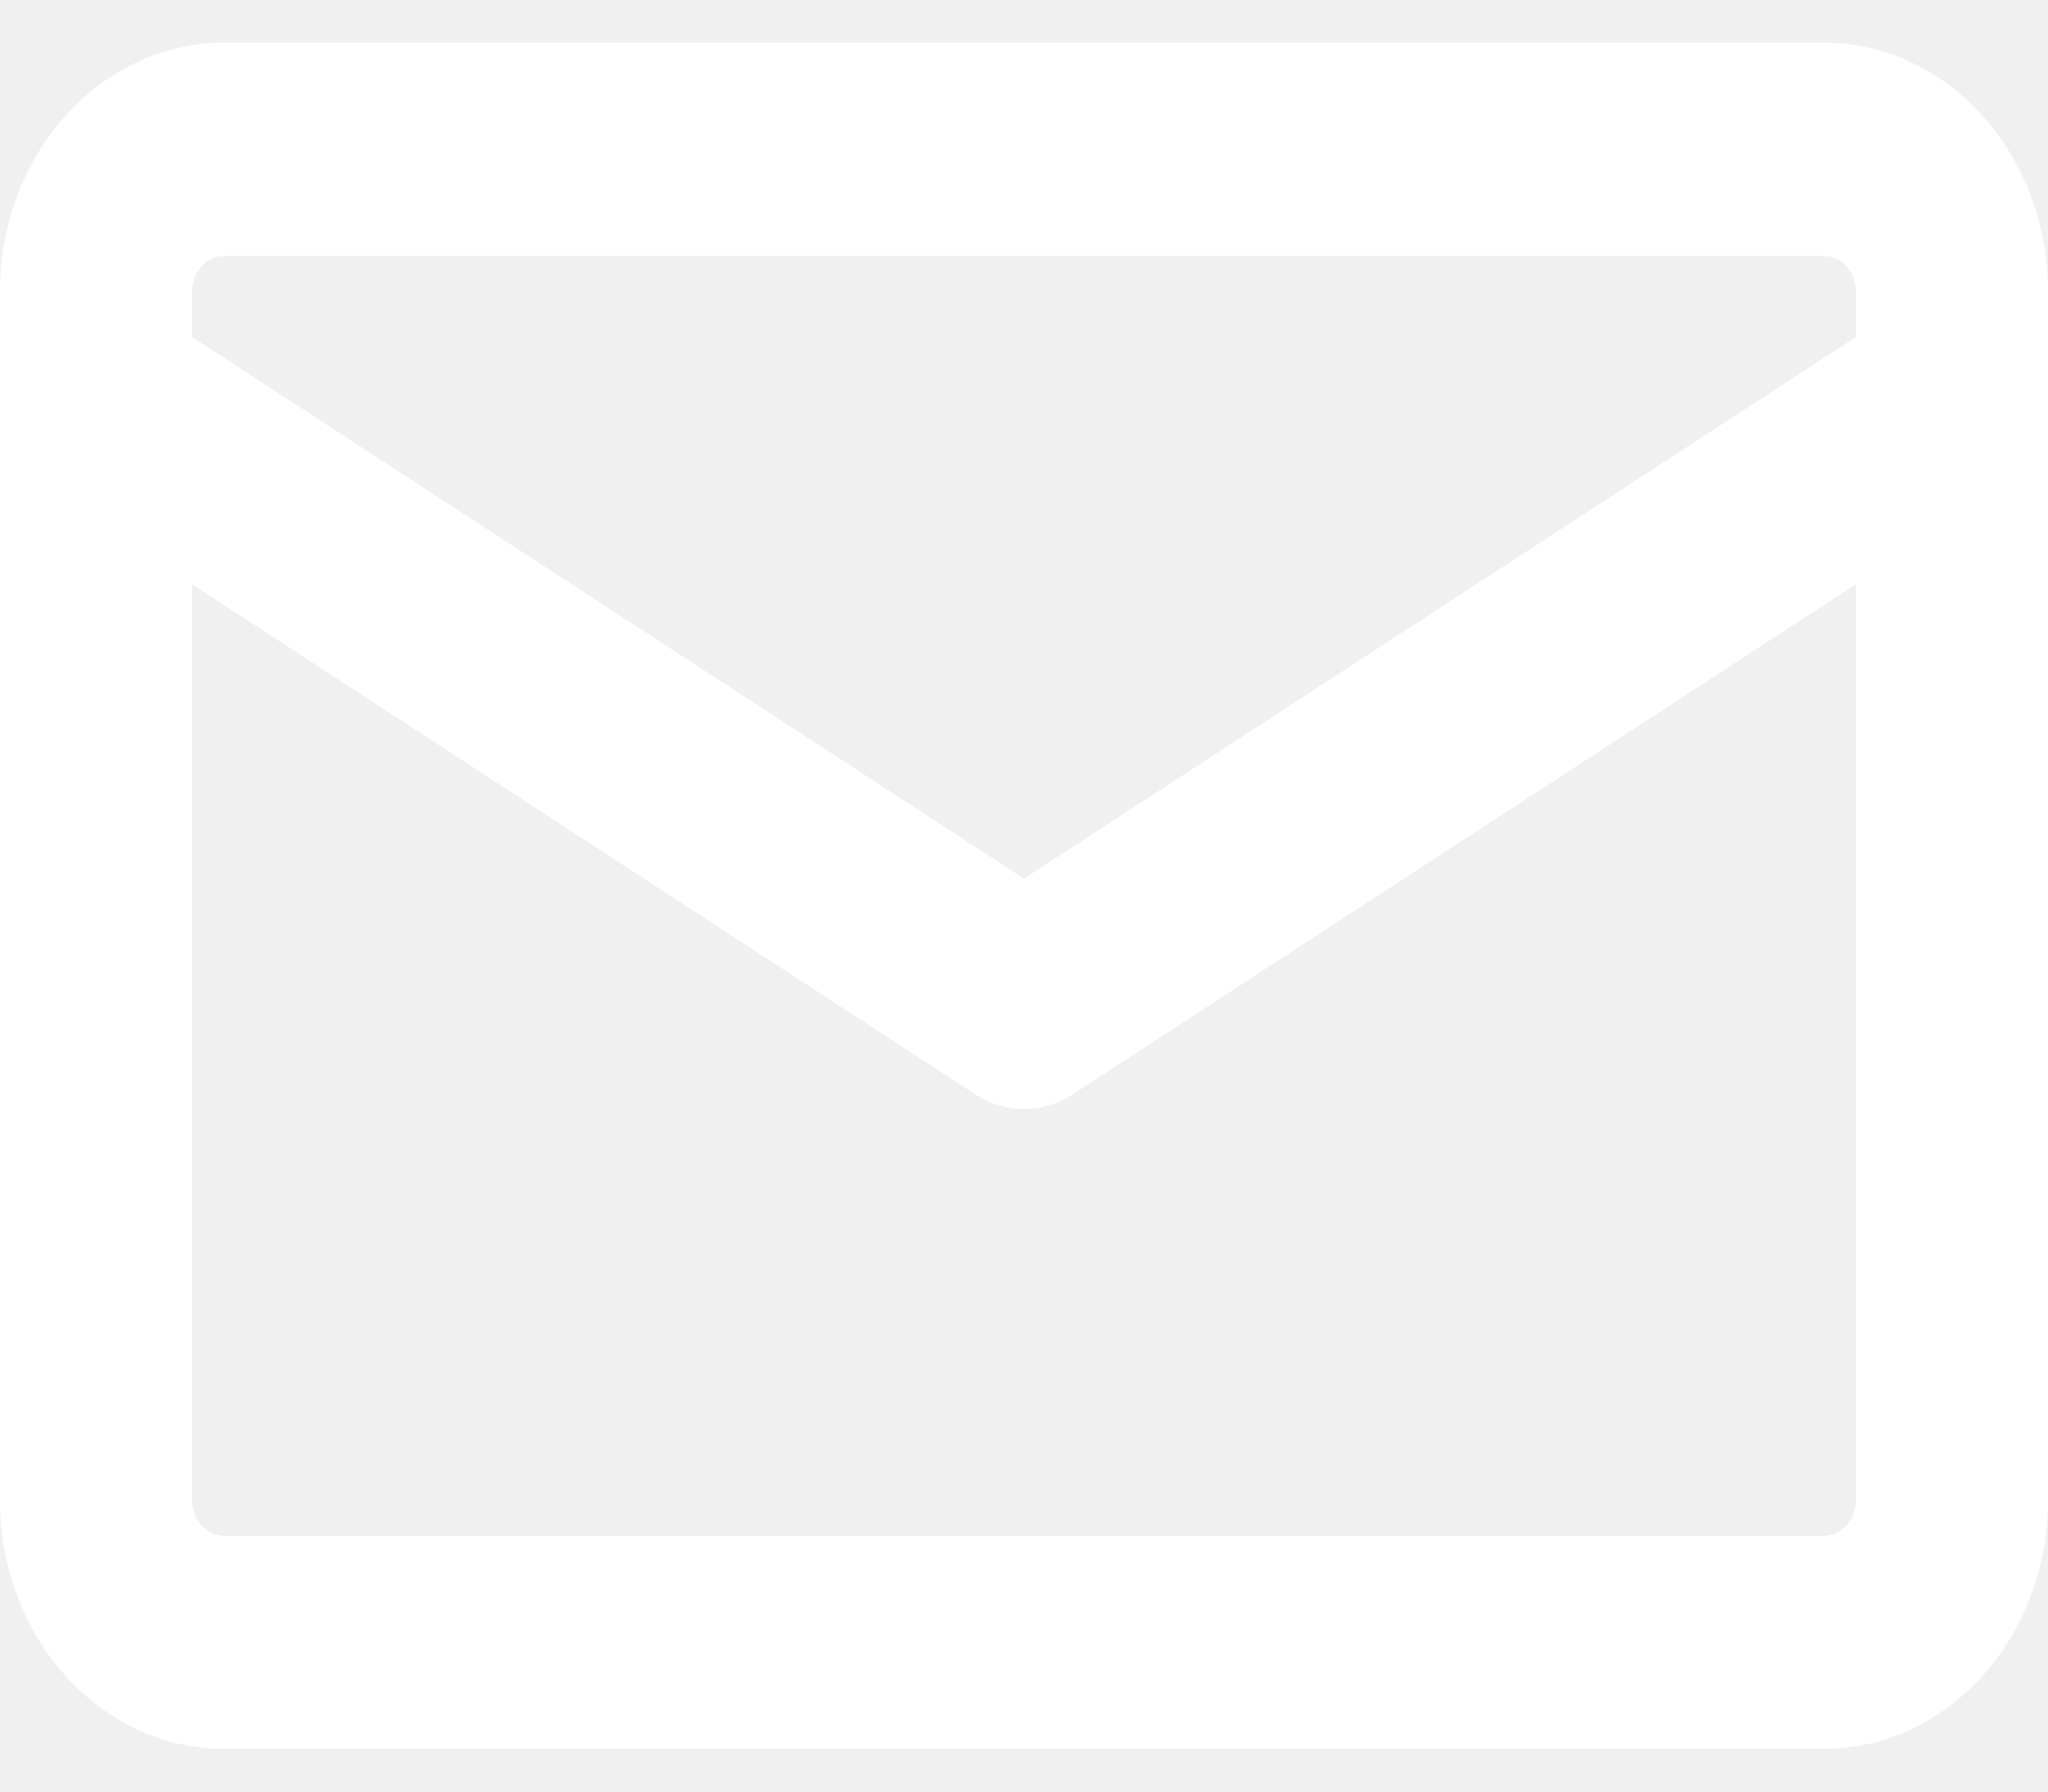
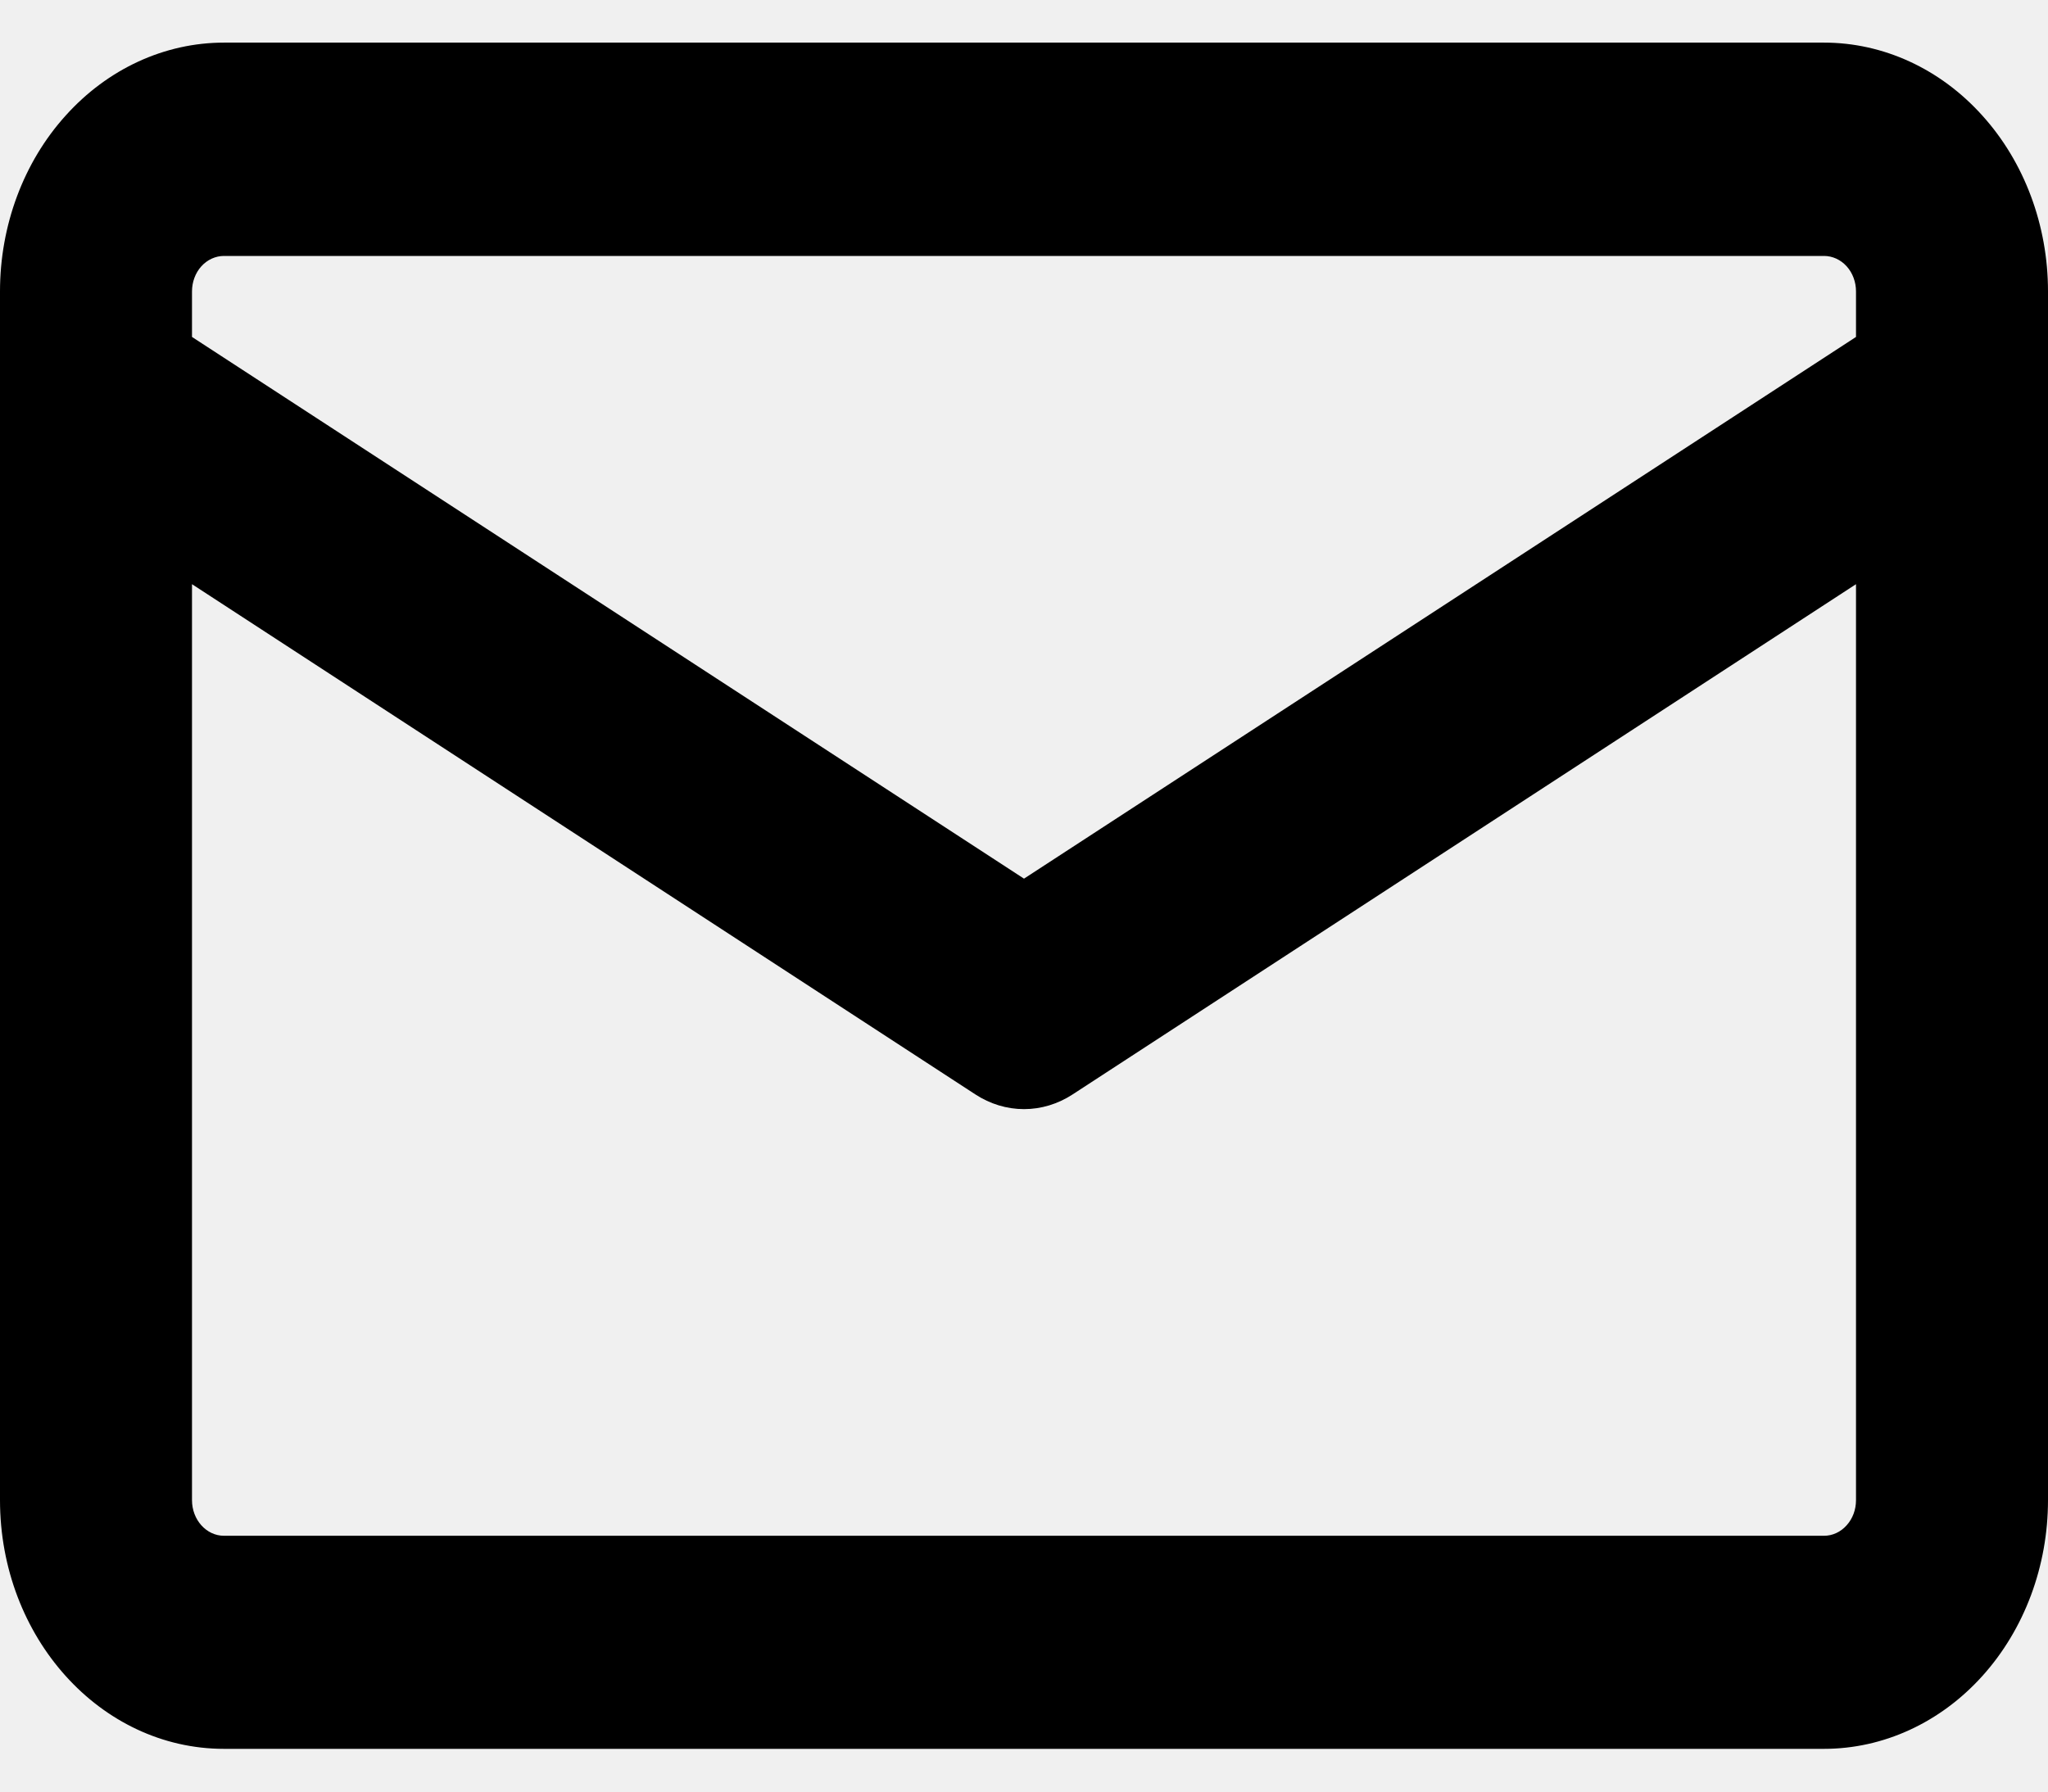
- <svg xmlns="http://www.w3.org/2000/svg" width="16" height="14" viewBox="0 0 16 14" fill="none">
-   <path fill-rule="evenodd" clip-rule="evenodd" d="M1.75 0.333C1.286 0.333 0.841 0.538 0.513 0.903C0.184 1.267 0 1.762 0 2.277L0 3.095C-4.0503e-05 3.105 -4.0503e-05 3.115 0 3.125L0 11.722C0 12.795 0.784 13.666 1.75 13.666H14.25C14.714 13.666 15.159 13.461 15.487 13.097C15.816 12.732 16 12.238 16 11.722V2.277C16 1.762 15.816 1.267 15.487 0.903C15.159 0.538 14.714 0.333 14.25 0.333H1.75ZM14.5 2.633V2.277C14.5 2.204 14.474 2.133 14.427 2.081C14.38 2.029 14.316 2 14.25 2H1.75C1.684 2 1.62 2.029 1.573 2.081C1.526 2.133 1.5 2.204 1.5 2.277V2.633L8 6.866L14.5 2.633ZM1.5 4.566V11.723C1.5 11.876 1.612 12.001 1.75 12.001H14.25C14.316 12.001 14.38 11.972 14.427 11.919C14.474 11.867 14.5 11.797 14.5 11.723V4.565L8.38 8.552C8.265 8.627 8.134 8.667 8 8.667C7.866 8.667 7.735 8.627 7.62 8.552L1.5 4.565V4.566Z" fill="white" />
+ <svg xmlns="http://www.w3.org/2000/svg" width="16" height="14" viewBox="0 0 16 14">
+   <path fill-rule="evenodd" clip-rule="evenodd" d="M1.75 0.333C1.286 0.333 0.841 0.538 0.513 0.903C0.184 1.267 0 1.762 0 2.277L0 3.095C-4.0503e-05 3.105 -4.0503e-05 3.115 0 3.125L0 11.722C0 12.795 0.784 13.666 1.75 13.666H14.25C14.714 13.666 15.159 13.461 15.487 13.097C15.816 12.732 16 12.238 16 11.722V2.277C16 1.762 15.816 1.267 15.487 0.903C15.159 0.538 14.714 0.333 14.25 0.333H1.75ZM14.5 2.633V2.277C14.5 2.204 14.474 2.133 14.427 2.081C14.38 2.029 14.316 2 14.25 2H1.75C1.684 2 1.62 2.029 1.573 2.081C1.526 2.133 1.5 2.204 1.5 2.277V2.633L8 6.866L14.5 2.633ZM1.5 4.566V11.723C1.5 11.876 1.612 12.001 1.75 12.001H14.25C14.316 12.001 14.38 11.972 14.427 11.919C14.474 11.867 14.5 11.797 14.5 11.723V4.565L8.38 8.552C8.265 8.627 8.134 8.667 8 8.667C7.866 8.667 7.735 8.627 7.62 8.552L1.5 4.565V4.566Z" />
</svg>
